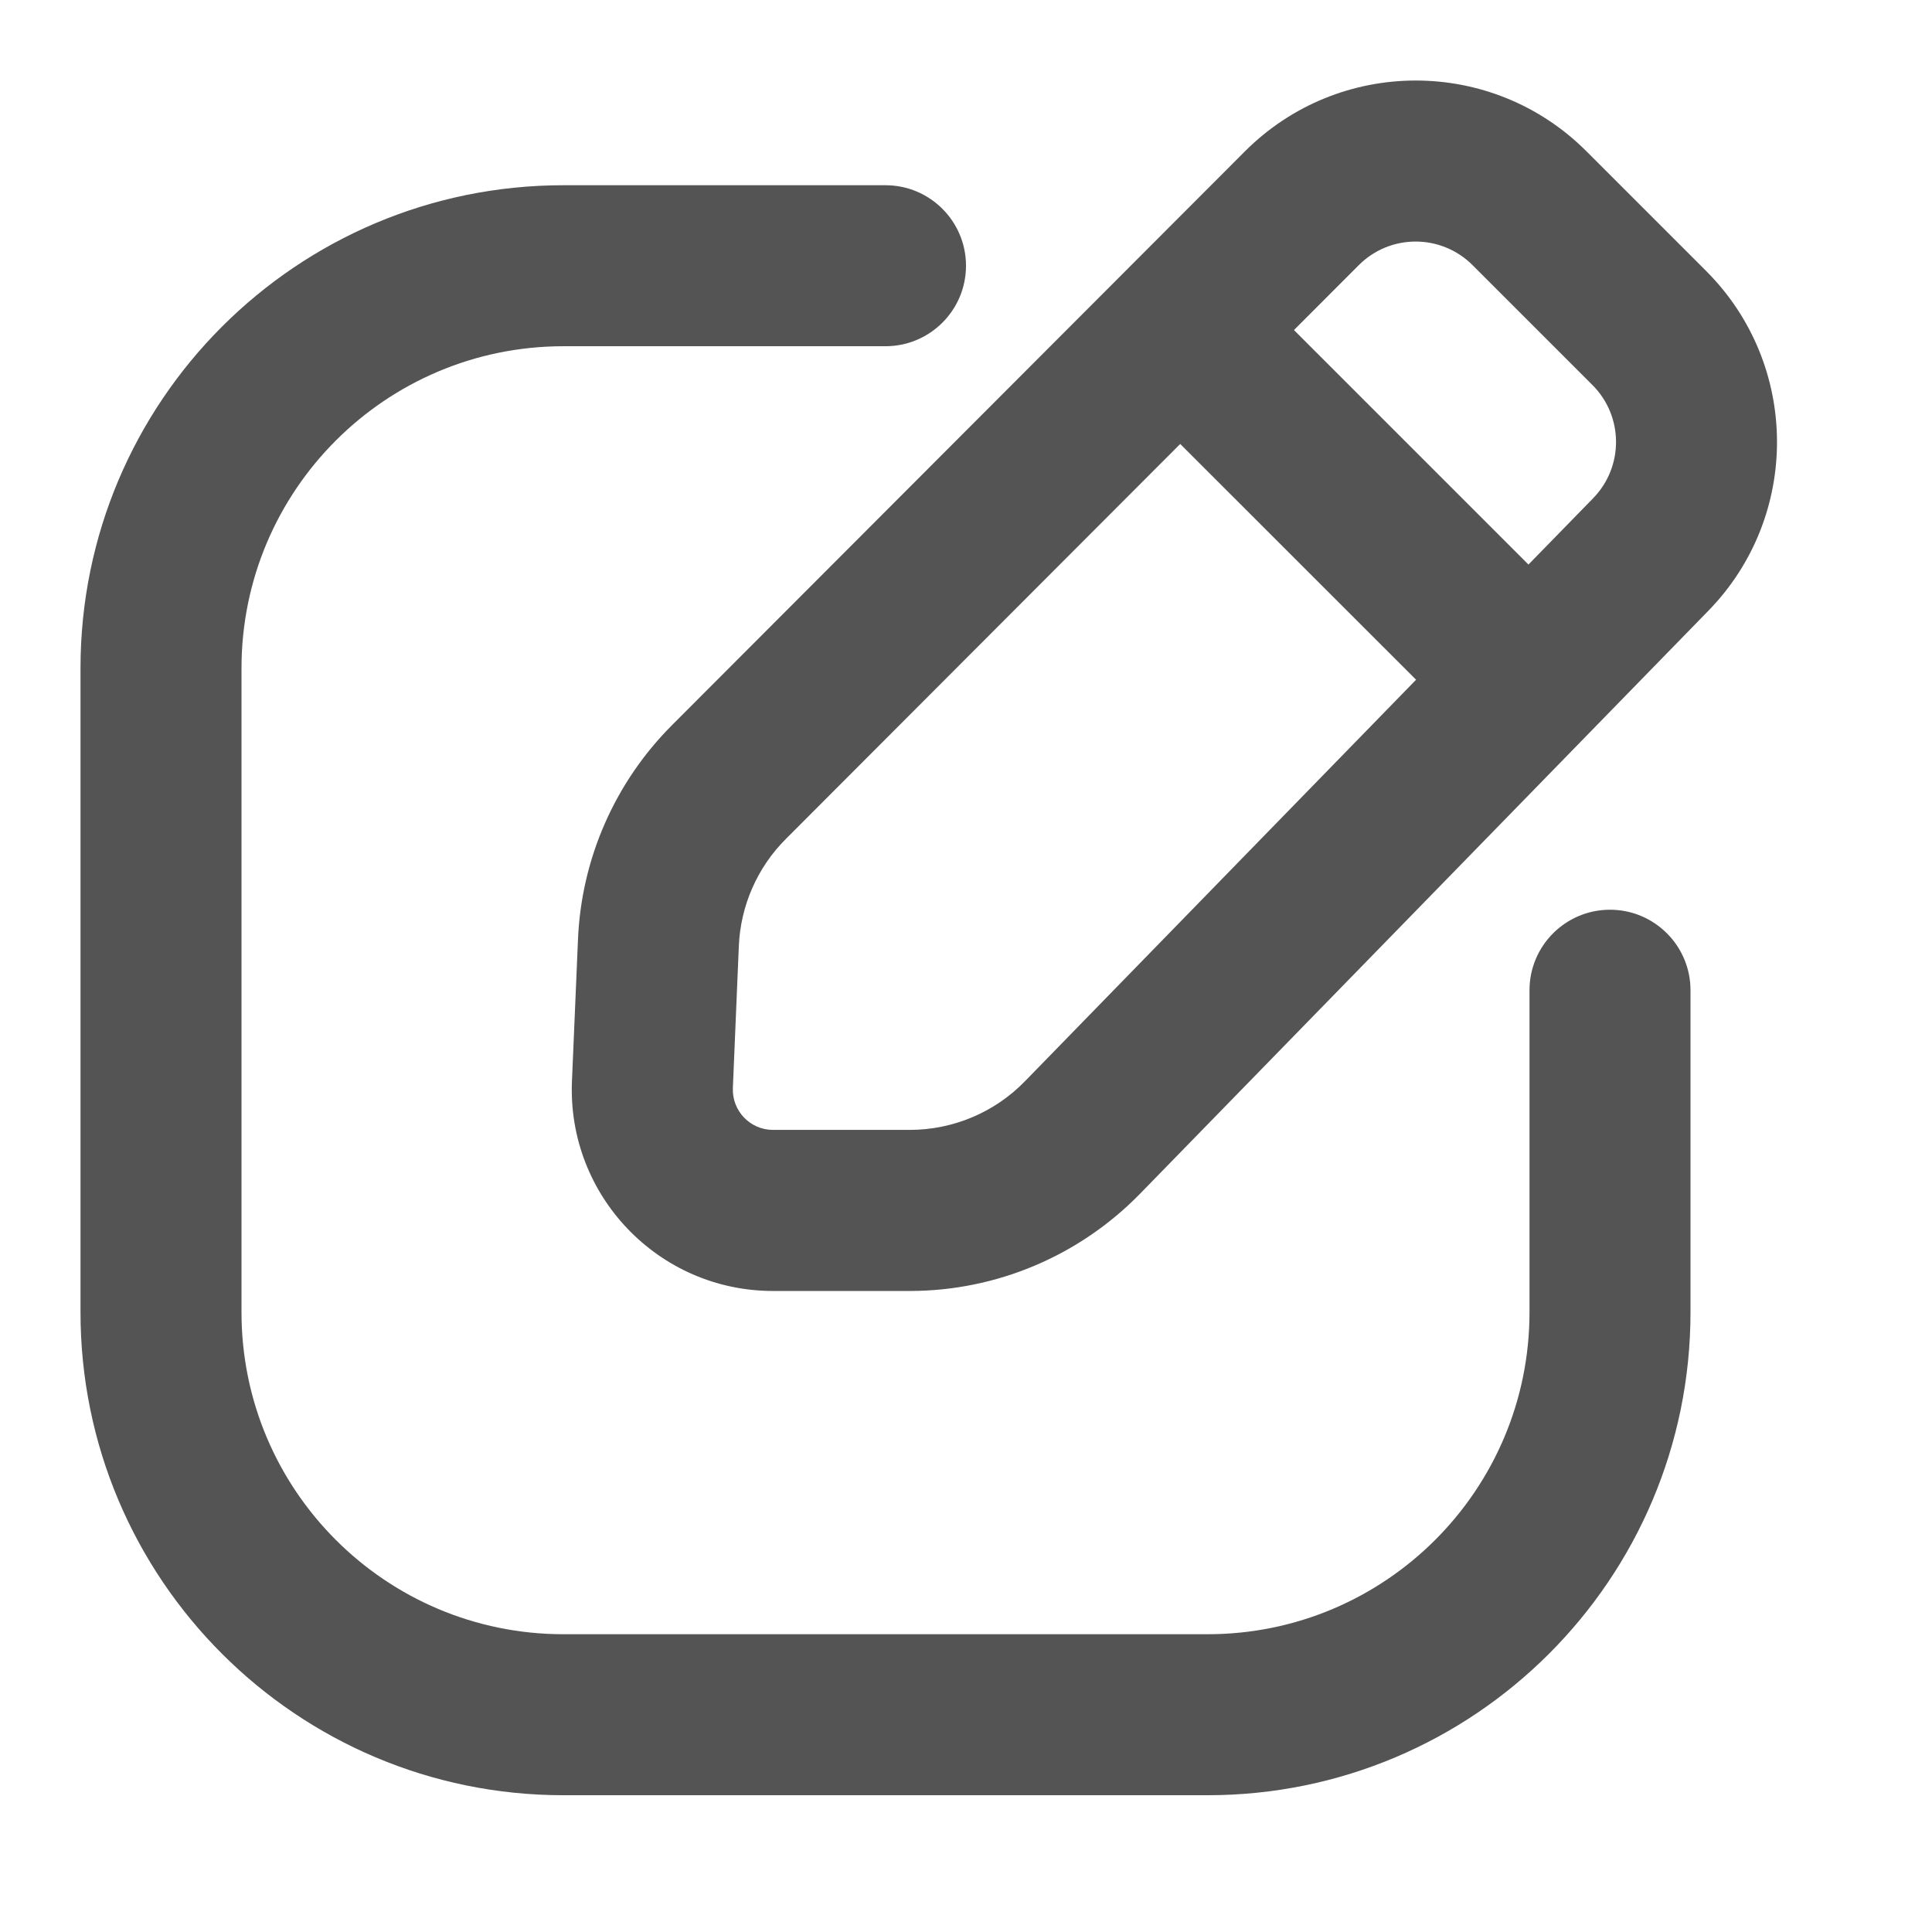
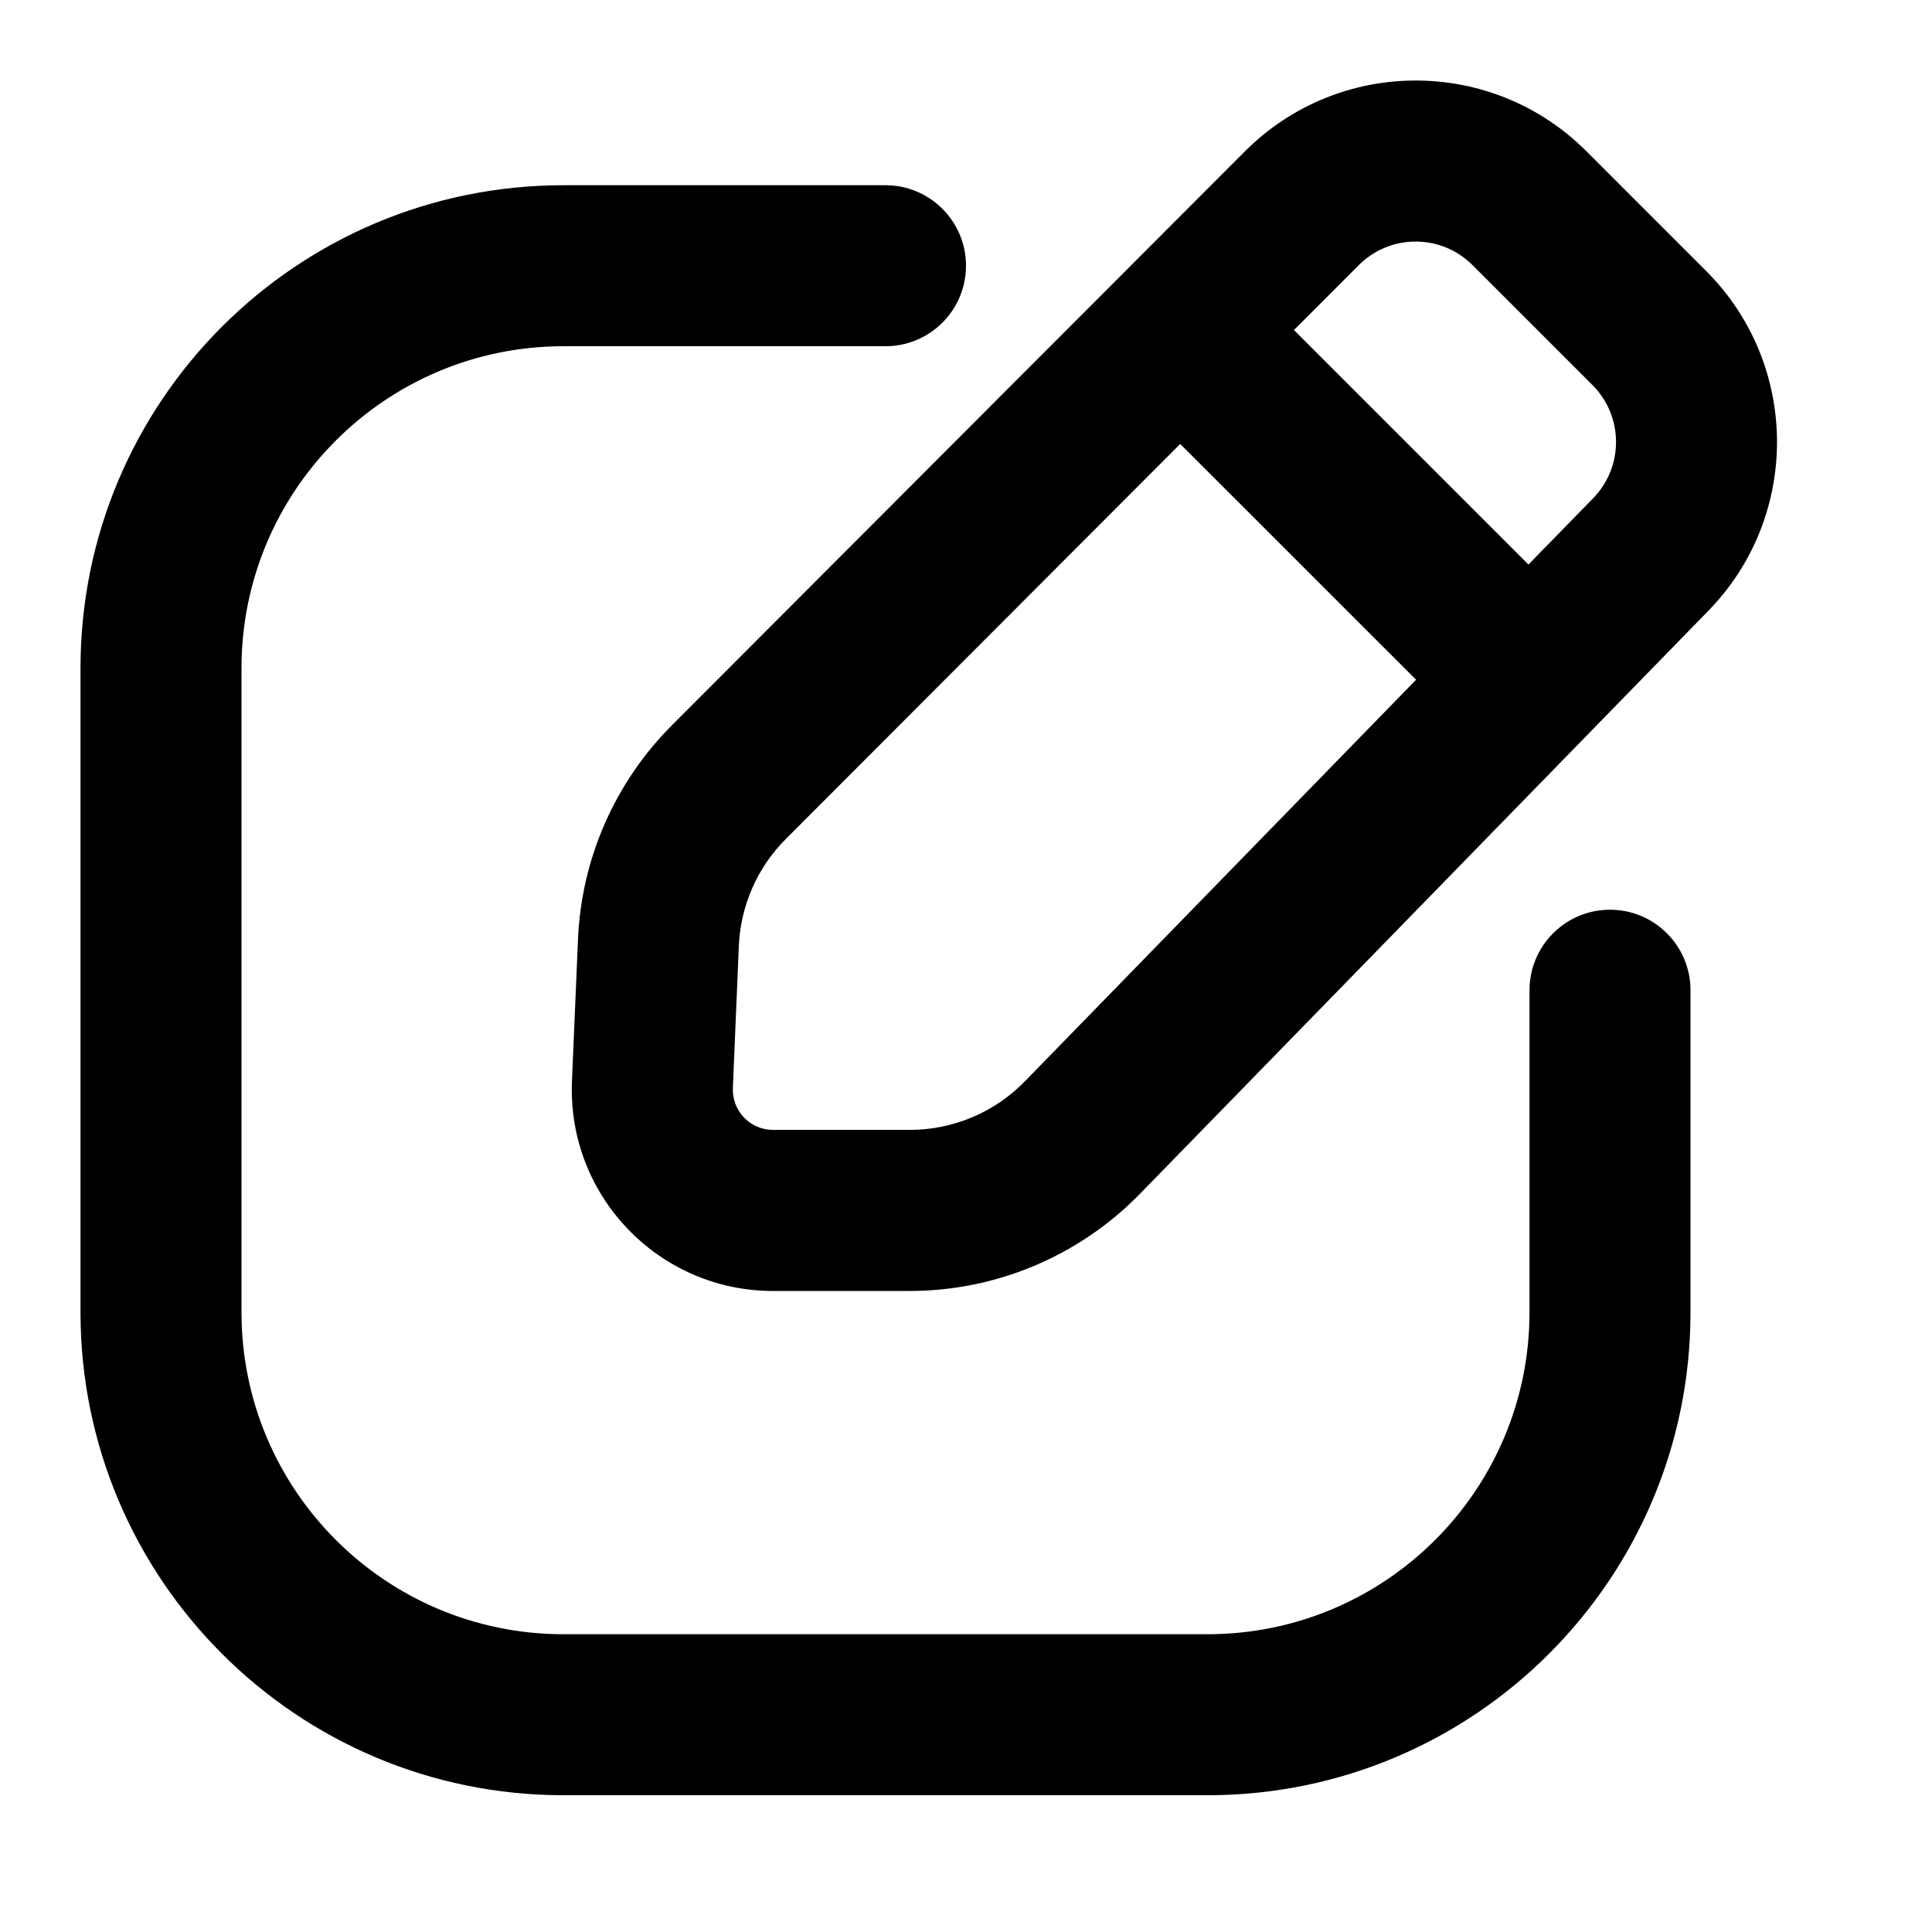
<svg xmlns="http://www.w3.org/2000/svg" width="24" height="24" viewBox="0 0 24 24" fill="none">
-   <path d="M11 2.301C11.552 2.301 12 2.749 12 3.301C12 3.853 11.552 4.301 11 4.301H7C4.791 4.301 3 6.092 3 8.301V16.301C3 18.51 4.791 20.301 7 20.301H15C17.209 20.301 19 18.51 19 16.301V12.301C19 11.749 19.448 11.301 20 11.301C20.552 11.301 21 11.749 21 12.301V16.301C21 19.614 18.314 22.301 15 22.301H7C3.686 22.301 1 19.614 1 16.301V8.301C1 4.987 3.686 2.301 7 2.301H11ZM15.465 1.88C16.636 0.708 18.535 0.707 19.706 1.878L21.195 3.367C22.357 4.529 22.369 6.41 21.223 7.586L14.162 14.829C13.409 15.601 12.378 16.037 11.3 16.037H9.603C8.181 16.037 7.046 14.852 7.105 13.431L7.18 11.669C7.222 10.667 7.639 9.718 8.347 9.009L15.465 1.88ZM9.761 10.423C9.407 10.777 9.199 11.252 9.178 11.753L9.104 13.515C9.092 13.799 9.318 14.036 9.603 14.036H11.3C11.839 14.036 12.355 13.819 12.731 13.433L17.591 8.444L14.661 5.515L9.761 10.423ZM18.293 3.294C17.902 2.903 17.269 2.903 16.879 3.294L16.074 4.1L18.987 7.013L19.791 6.189C20.173 5.796 20.169 5.17 19.782 4.783L18.293 3.294Z" fill="#545454" />
+   <path d="M11 2.301C11.552 2.301 12 2.749 12 3.301C12 3.853 11.552 4.301 11 4.301H7C4.791 4.301 3 6.092 3 8.301V16.301C3 18.51 4.791 20.301 7 20.301H15C17.209 20.301 19 18.51 19 16.301V12.301C19 11.749 19.448 11.301 20 11.301C20.552 11.301 21 11.749 21 12.301V16.301C21 19.614 18.314 22.301 15 22.301H7C3.686 22.301 1 19.614 1 16.301V8.301C1 4.987 3.686 2.301 7 2.301H11ZM15.465 1.88C16.636 0.708 18.535 0.707 19.706 1.878L21.195 3.367C22.357 4.529 22.369 6.41 21.223 7.586L14.162 14.829C13.409 15.601 12.378 16.037 11.3 16.037H9.603C8.181 16.037 7.046 14.852 7.105 13.431L7.18 11.669C7.222 10.667 7.639 9.718 8.347 9.009L15.465 1.88ZM9.761 10.423C9.407 10.777 9.199 11.252 9.178 11.753L9.104 13.515C9.092 13.799 9.318 14.036 9.603 14.036H11.3C11.839 14.036 12.355 13.819 12.731 13.433L17.591 8.444L14.661 5.515L9.761 10.423ZM18.293 3.294C17.902 2.903 17.269 2.903 16.879 3.294L16.074 4.1L18.987 7.013L19.791 6.189C20.173 5.796 20.169 5.17 19.782 4.783L18.293 3.294Z" fill="currentColor" />
</svg>
